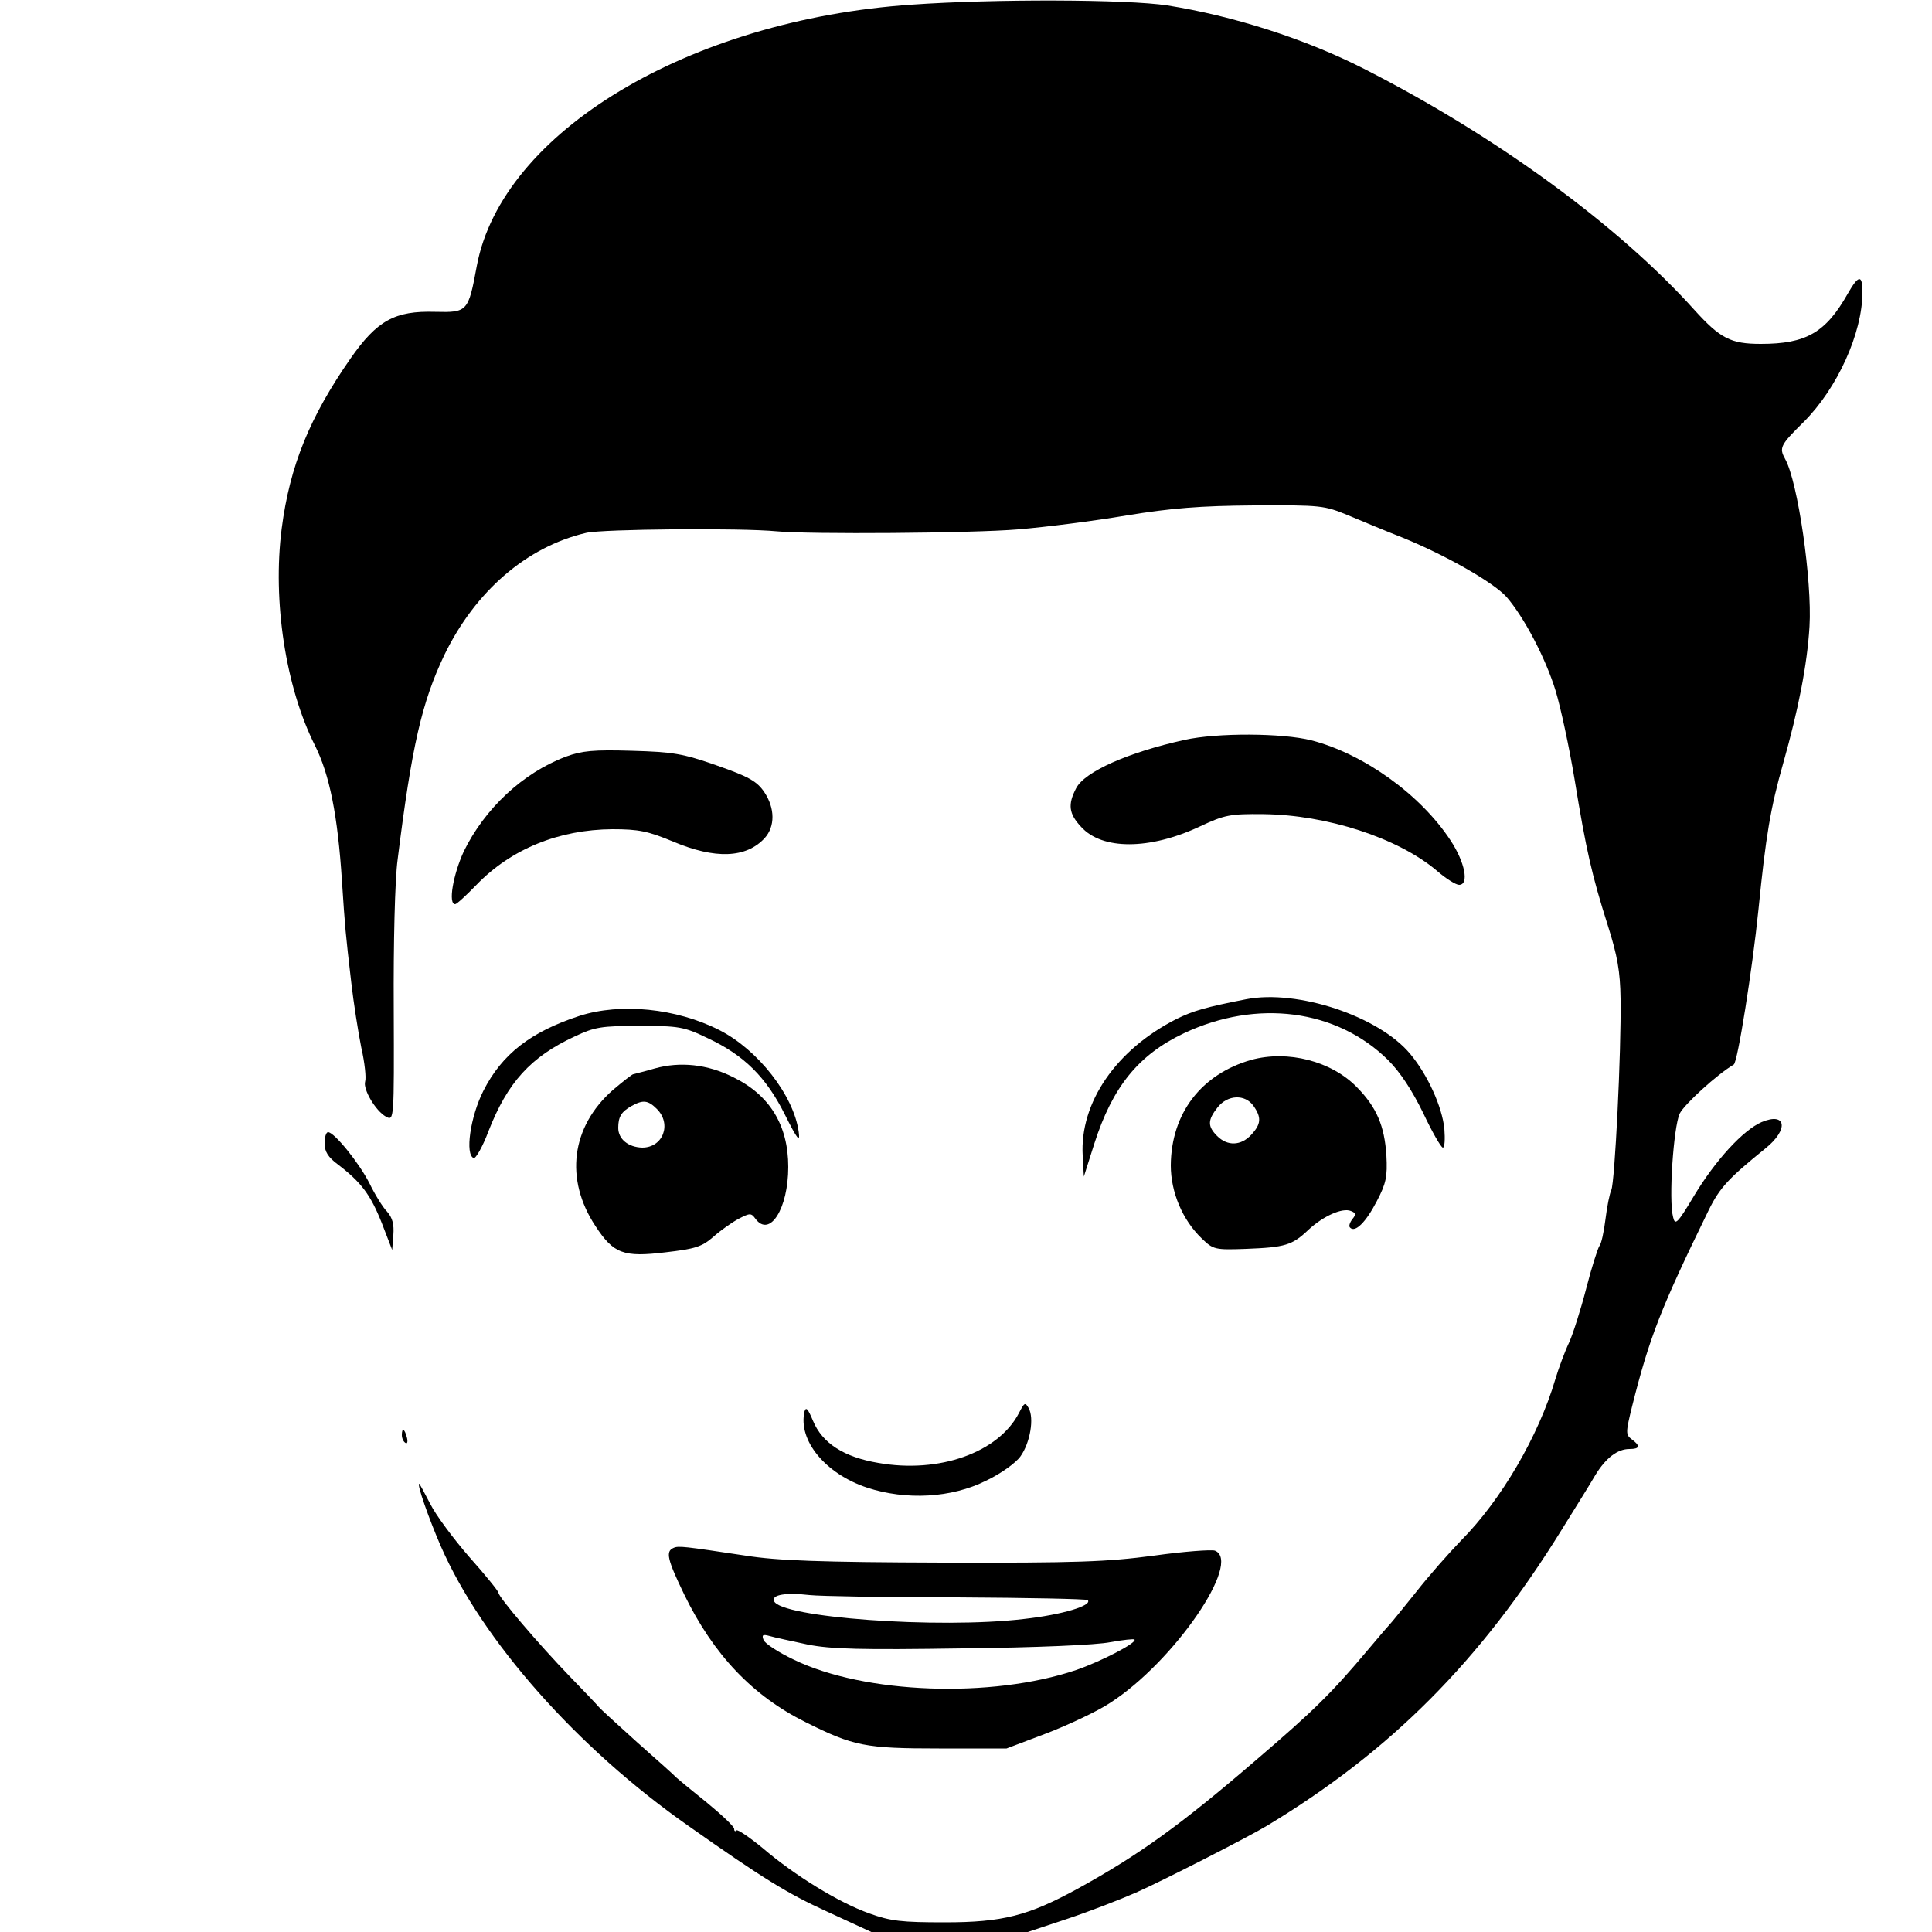
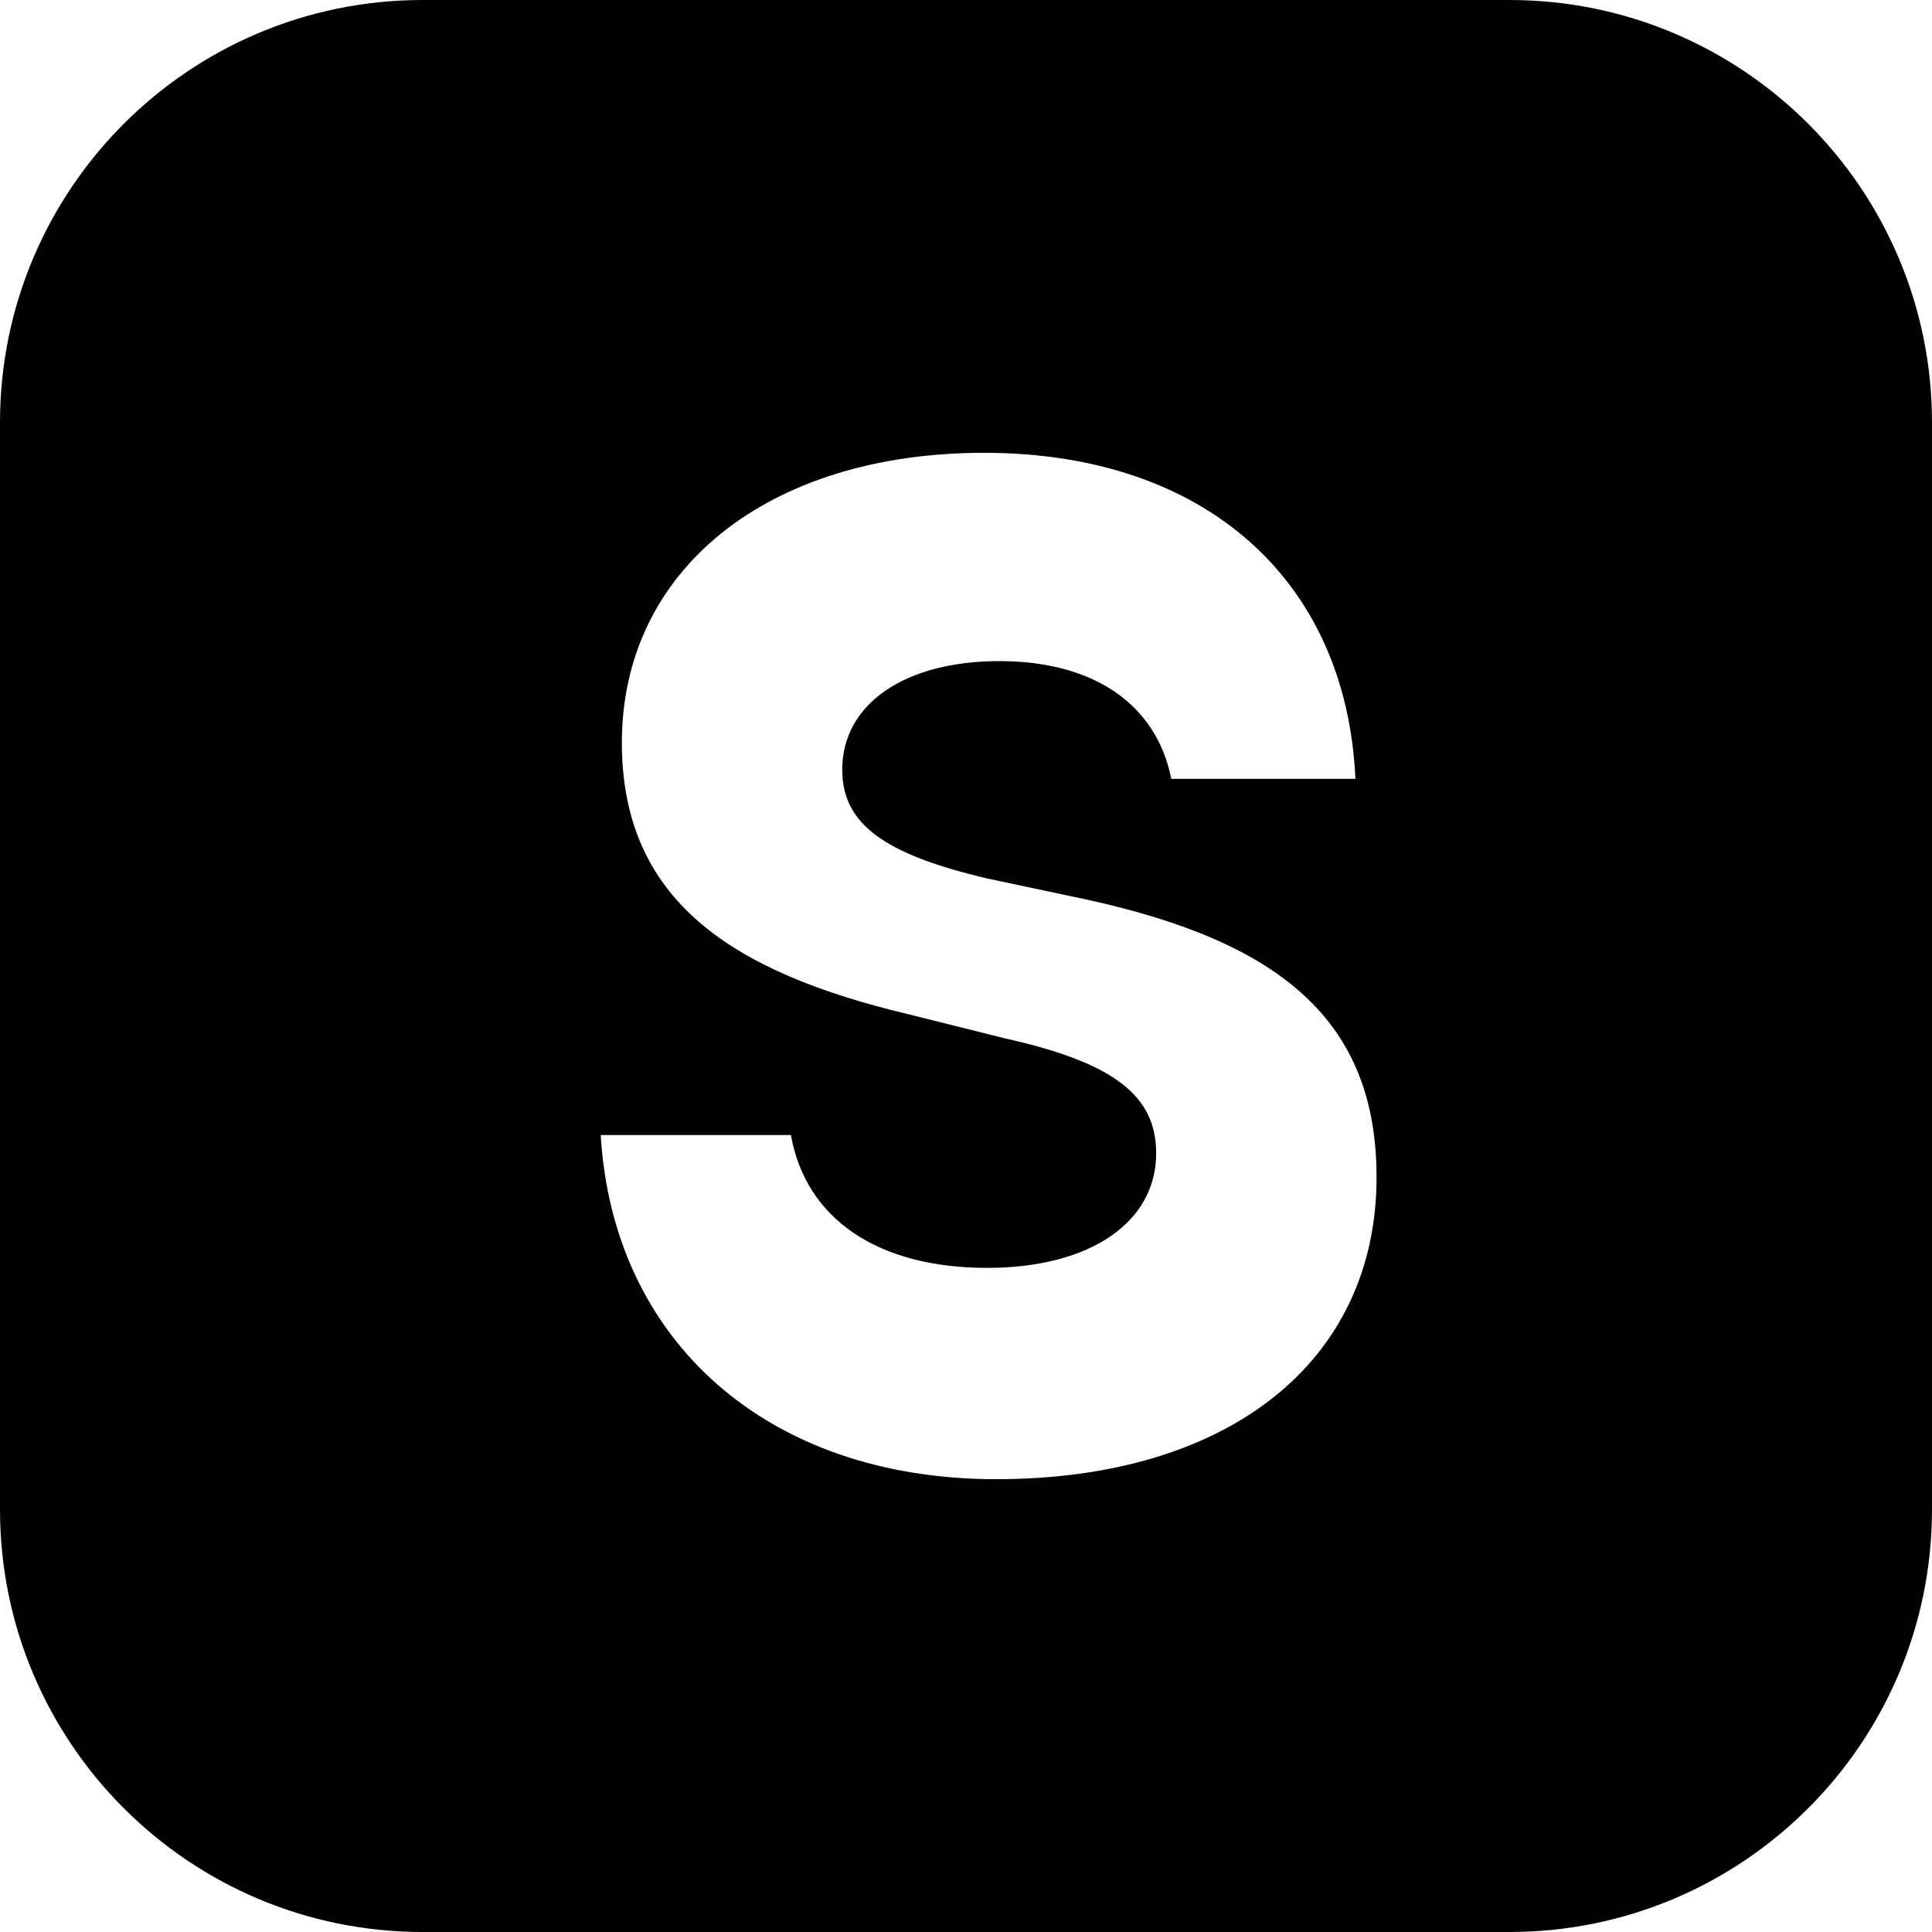
- <svg xmlns="http://www.w3.org/2000/svg" version="1.0" width="500pt" height="500pt" viewBox="0 0 500 500" preserveAspectRatio="xMidYMid meet">
-   <g transform="translate(0,500) scale(0.1,-0.1)" fill="#000000" stroke="none">
-     <path d="M2360 4988 c-577 -39 -1061 -330 -1126 -676 -22 -119 -24 -121 -108 -119 -104 3 -150 -22 -219 -121 -105 -151 -157 -277 -178 -440 -24 -187 10 -410 86 -561 38 -76 59 -181 70 -351 8 -122 9 -133 24 -262 6 -53 18 -129 26 -169 9 -39 13 -79 10 -88 -6 -20 27 -76 54 -91 21 -11 21 -10 20 282 -1 166 3 332 10 383 37 297 63 408 121 530 80 165 213 280 367 316 44 10 400 13 493 4 84 -8 507 -5 625 5 72 6 198 22 280 36 116 19 191 25 330 26 175 1 182 0 245 -26 36 -15 98 -41 139 -57 111 -45 236 -116 270 -154 45 -52 101 -158 127 -243 13 -43 35 -145 49 -229 30 -184 45 -249 86 -378 25 -79 32 -119 33 -190 2 -138 -15 -477 -24 -495 -4 -8 -11 -42 -15 -75 -4 -33 -11 -65 -16 -70 -4 -6 -20 -55 -34 -110 -14 -54 -34 -117 -44 -139 -11 -23 -27 -66 -36 -96 -43 -146 -140 -312 -243 -416 -32 -33 -85 -93 -117 -134 -33 -41 -62 -77 -65 -80 -3 -3 -30 -34 -60 -70 -94 -112 -141 -158 -287 -283 -195 -168 -304 -247 -464 -335 -128 -70 -194 -87 -344 -87 -111 0 -140 3 -195 23 -79 28 -193 98 -276 169 -34 28 -65 49 -68 46 -3 -4 -6 -2 -6 4 0 6 -33 37 -72 69 -40 32 -75 61 -78 64 -3 4 -48 44 -100 90 -52 47 -97 88 -100 92 -3 4 -37 40 -76 80 -81 84 -184 205 -184 216 0 4 -34 46 -75 92 -41 47 -87 109 -101 137 -15 29 -28 53 -29 53 -7 0 26 -93 56 -162 107 -244 353 -522 640 -723 193 -136 256 -175 359 -222 l115 -53 202 0 203 0 102 34 c57 19 137 50 178 68 66 29 293 145 339 173 320 193 552 426 762 765 36 58 76 122 88 143 27 44 57 67 88 67 27 0 29 8 6 25 -16 12 -16 17 1 86 45 179 74 253 198 507 29 59 52 83 147 160 61 49 54 95 -10 68 -48 -21 -119 -98 -175 -191 -43 -72 -49 -77 -54 -55 -12 44 1 233 17 268 12 24 96 101 140 127 10 6 48 245 64 402 19 190 31 262 64 378 39 138 62 254 68 354 7 117 -30 374 -63 433 -16 29 -13 36 48 96 87 87 152 230 152 336 0 46 -10 45 -38 -4 -57 -101 -108 -130 -225 -130 -78 0 -105 14 -172 88 -196 218 -513 450 -855 624 -153 78 -339 137 -509 164 -105 16 -449 17 -661 2z" />
-     <path d="M3065 3085 c-145 -32 -258 -82 -280 -125 -22 -42 -19 -66 13 -100 54 -60 177 -60 307 1 64 30 78 33 165 32 164 -2 347 -61 448 -146 24 -21 50 -37 58 -37 27 0 15 59 -22 115 -78 119 -225 224 -360 259 -75 19 -244 20 -329 1z" />
-     <path d="M1465 3042 c-112 -42 -211 -135 -265 -246 -27 -59 -41 -136 -22 -136 4 0 29 23 55 50 90 93 213 143 352 144 68 0 92 -5 157 -32 109 -46 189 -43 237 9 27 30 27 77 -1 119 -19 28 -40 40 -123 69 -88 31 -114 35 -220 38 -99 3 -129 0 -170 -15z" />
-     <path d="M3225 2414 c-107 -21 -137 -30 -180 -51 -156 -79 -251 -216 -243 -354 l3 -54 27 85 c47 147 114 230 232 286 189 89 395 62 528 -69 32 -32 62 -78 91 -137 23 -49 46 -89 51 -90 5 0 6 22 4 49 -6 57 -43 139 -88 193 -81 98 -292 168 -425 142z" />
-     <path d="M1500 2371 c-126 -41 -201 -99 -249 -194 -34 -67 -48 -166 -25 -174 5 -2 23 29 38 69 49 126 109 193 224 246 51 24 68 27 167 27 102 0 115 -2 177 -32 94 -44 151 -101 199 -197 33 -66 40 -74 36 -45 -13 94 -105 212 -205 263 -112 57 -256 71 -362 37z" />
-     <path d="M3238 2257 c-129 -37 -207 -138 -208 -273 0 -69 30 -141 80 -189 30 -29 34 -30 116 -27 100 4 118 9 161 50 38 35 87 57 109 48 13 -5 14 -9 4 -21 -7 -9 -10 -19 -6 -22 13 -14 41 14 69 68 24 46 28 63 25 119 -5 76 -25 124 -76 176 -66 68 -179 97 -274 71z m6 -119 c21 -30 20 -47 -6 -75 -26 -28 -61 -30 -88 -3 -25 25 -25 41 1 74 26 33 71 35 93 4z" />
-     <path d="M1695 2235 c-27 -8 -53 -14 -56 -15 -3 0 -27 -19 -53 -41 -108 -95 -125 -231 -45 -352 47 -72 73 -81 181 -68 77 9 94 14 124 40 19 17 49 38 66 47 29 15 32 15 43 0 37 -50 85 26 85 134 0 108 -48 186 -142 232 -67 34 -138 41 -203 23z m5 -105 c39 -39 16 -100 -38 -100 -36 1 -62 22 -62 51 0 29 8 42 35 57 29 16 42 15 65 -8z" />
-     <path d="M840 2041 c0 -21 9 -36 35 -55 60 -46 84 -78 113 -151 l27 -70 3 39 c2 27 -2 44 -16 60 -11 11 -32 45 -46 74 -27 53 -91 132 -107 132 -5 0 -9 -13 -9 -29z" />
-     <path d="M2637 1343 c-53 -102 -206 -157 -364 -129 -89 15 -145 51 -169 109 -13 31 -18 37 -22 24 -17 -75 54 -161 162 -197 101 -33 218 -27 308 18 38 18 77 46 89 63 25 35 36 99 21 125 -9 16 -11 14 -25 -13z" />
-     <path d="M1040 1286 c0 -8 4 -17 9 -20 5 -4 7 3 4 14 -6 23 -13 26 -13 6z" />
-     <path d="M1743 994 c-21 -9 -16 -30 28 -121 76 -156 177 -262 314 -330 124 -62 154 -68 345 -68 l175 0 103 39 c57 22 132 57 165 79 165 106 343 366 271 394 -9 3 -80 -2 -158 -13 -121 -16 -198 -19 -546 -18 -316 1 -428 5 -510 18 -160 24 -174 26 -187 20z m734 -128 c182 -1 334 -4 338 -7 13 -14 -66 -38 -166 -49 -221 -26 -632 4 -646 47 -6 16 32 22 92 15 28 -3 199 -6 382 -6z m-387 -122 c60 -12 139 -14 400 -10 192 2 349 9 383 16 33 6 61 9 63 7 8 -8 -87 -57 -151 -79 -219 -74 -548 -62 -731 27 -40 19 -75 42 -78 51 -5 13 -2 15 16 10 13 -4 57 -13 98 -22z" />
-   </g>
+ <svg xmlns="http://www.w3.org/2000/svg" viewBox="0 0 64 64">
+   <path d="M14 0h36a14 14 0 0 1 14 14v36a14 14 0 0 1-14 14H14A14 14 0 0 1 0 50V14A14 14 0 0 1 14 0Zm18.6 15c-7.2 0-12 3.9-12 9.6 0 5.2 3.6 7.6 9.5 9l3.2.8c3.6.8 5 1.9 5 3.8 0 2.3-2.2 3.8-5.6 3.8-3.6 0-6-1.6-6.5-4.4h-6.3C20.3 44.4 25.4 49 33 49c7.7 0 12.6-3.9 12.6-10 0-5.2-3.2-7.8-9.6-9.2l-3.3-.7c-3.4-.8-4.8-1.8-4.8-3.6 0-2.2 2.1-3.6 5.2-3.6 3.1 0 5.2 1.4 5.7 3.9h6.1C44.6 19.2 39.9 15 32.6 15Z" />
</svg>
